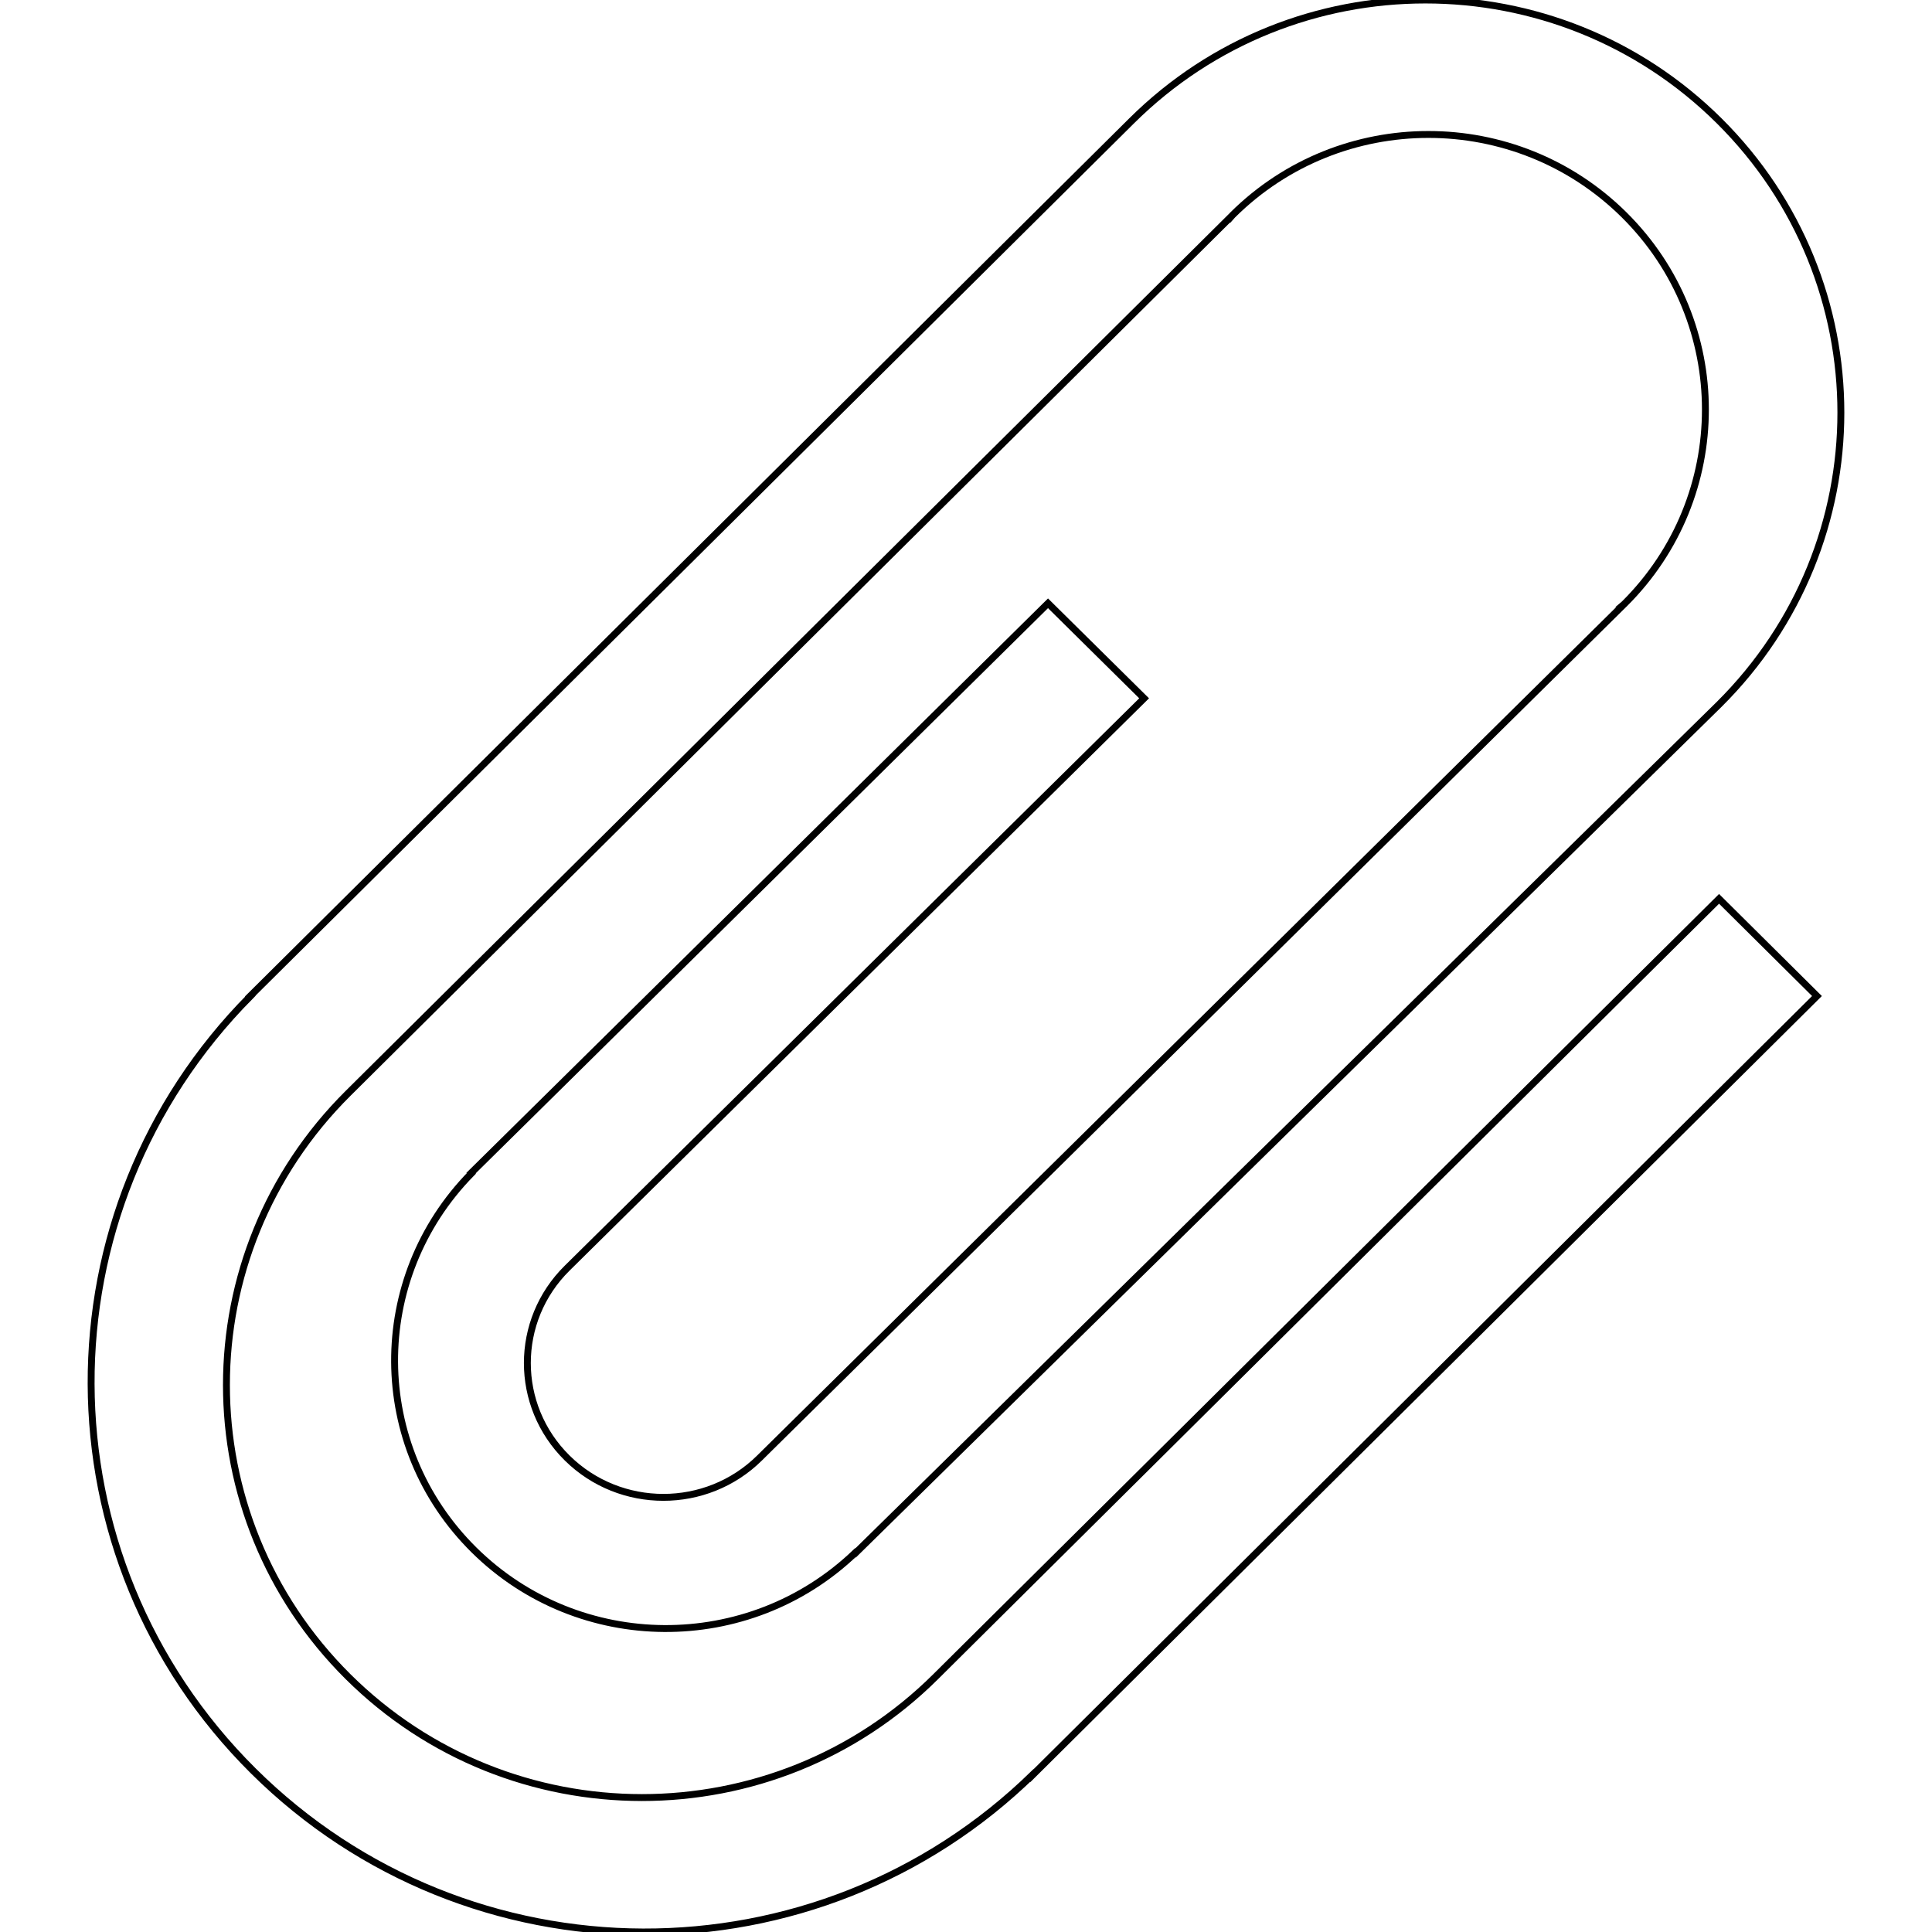
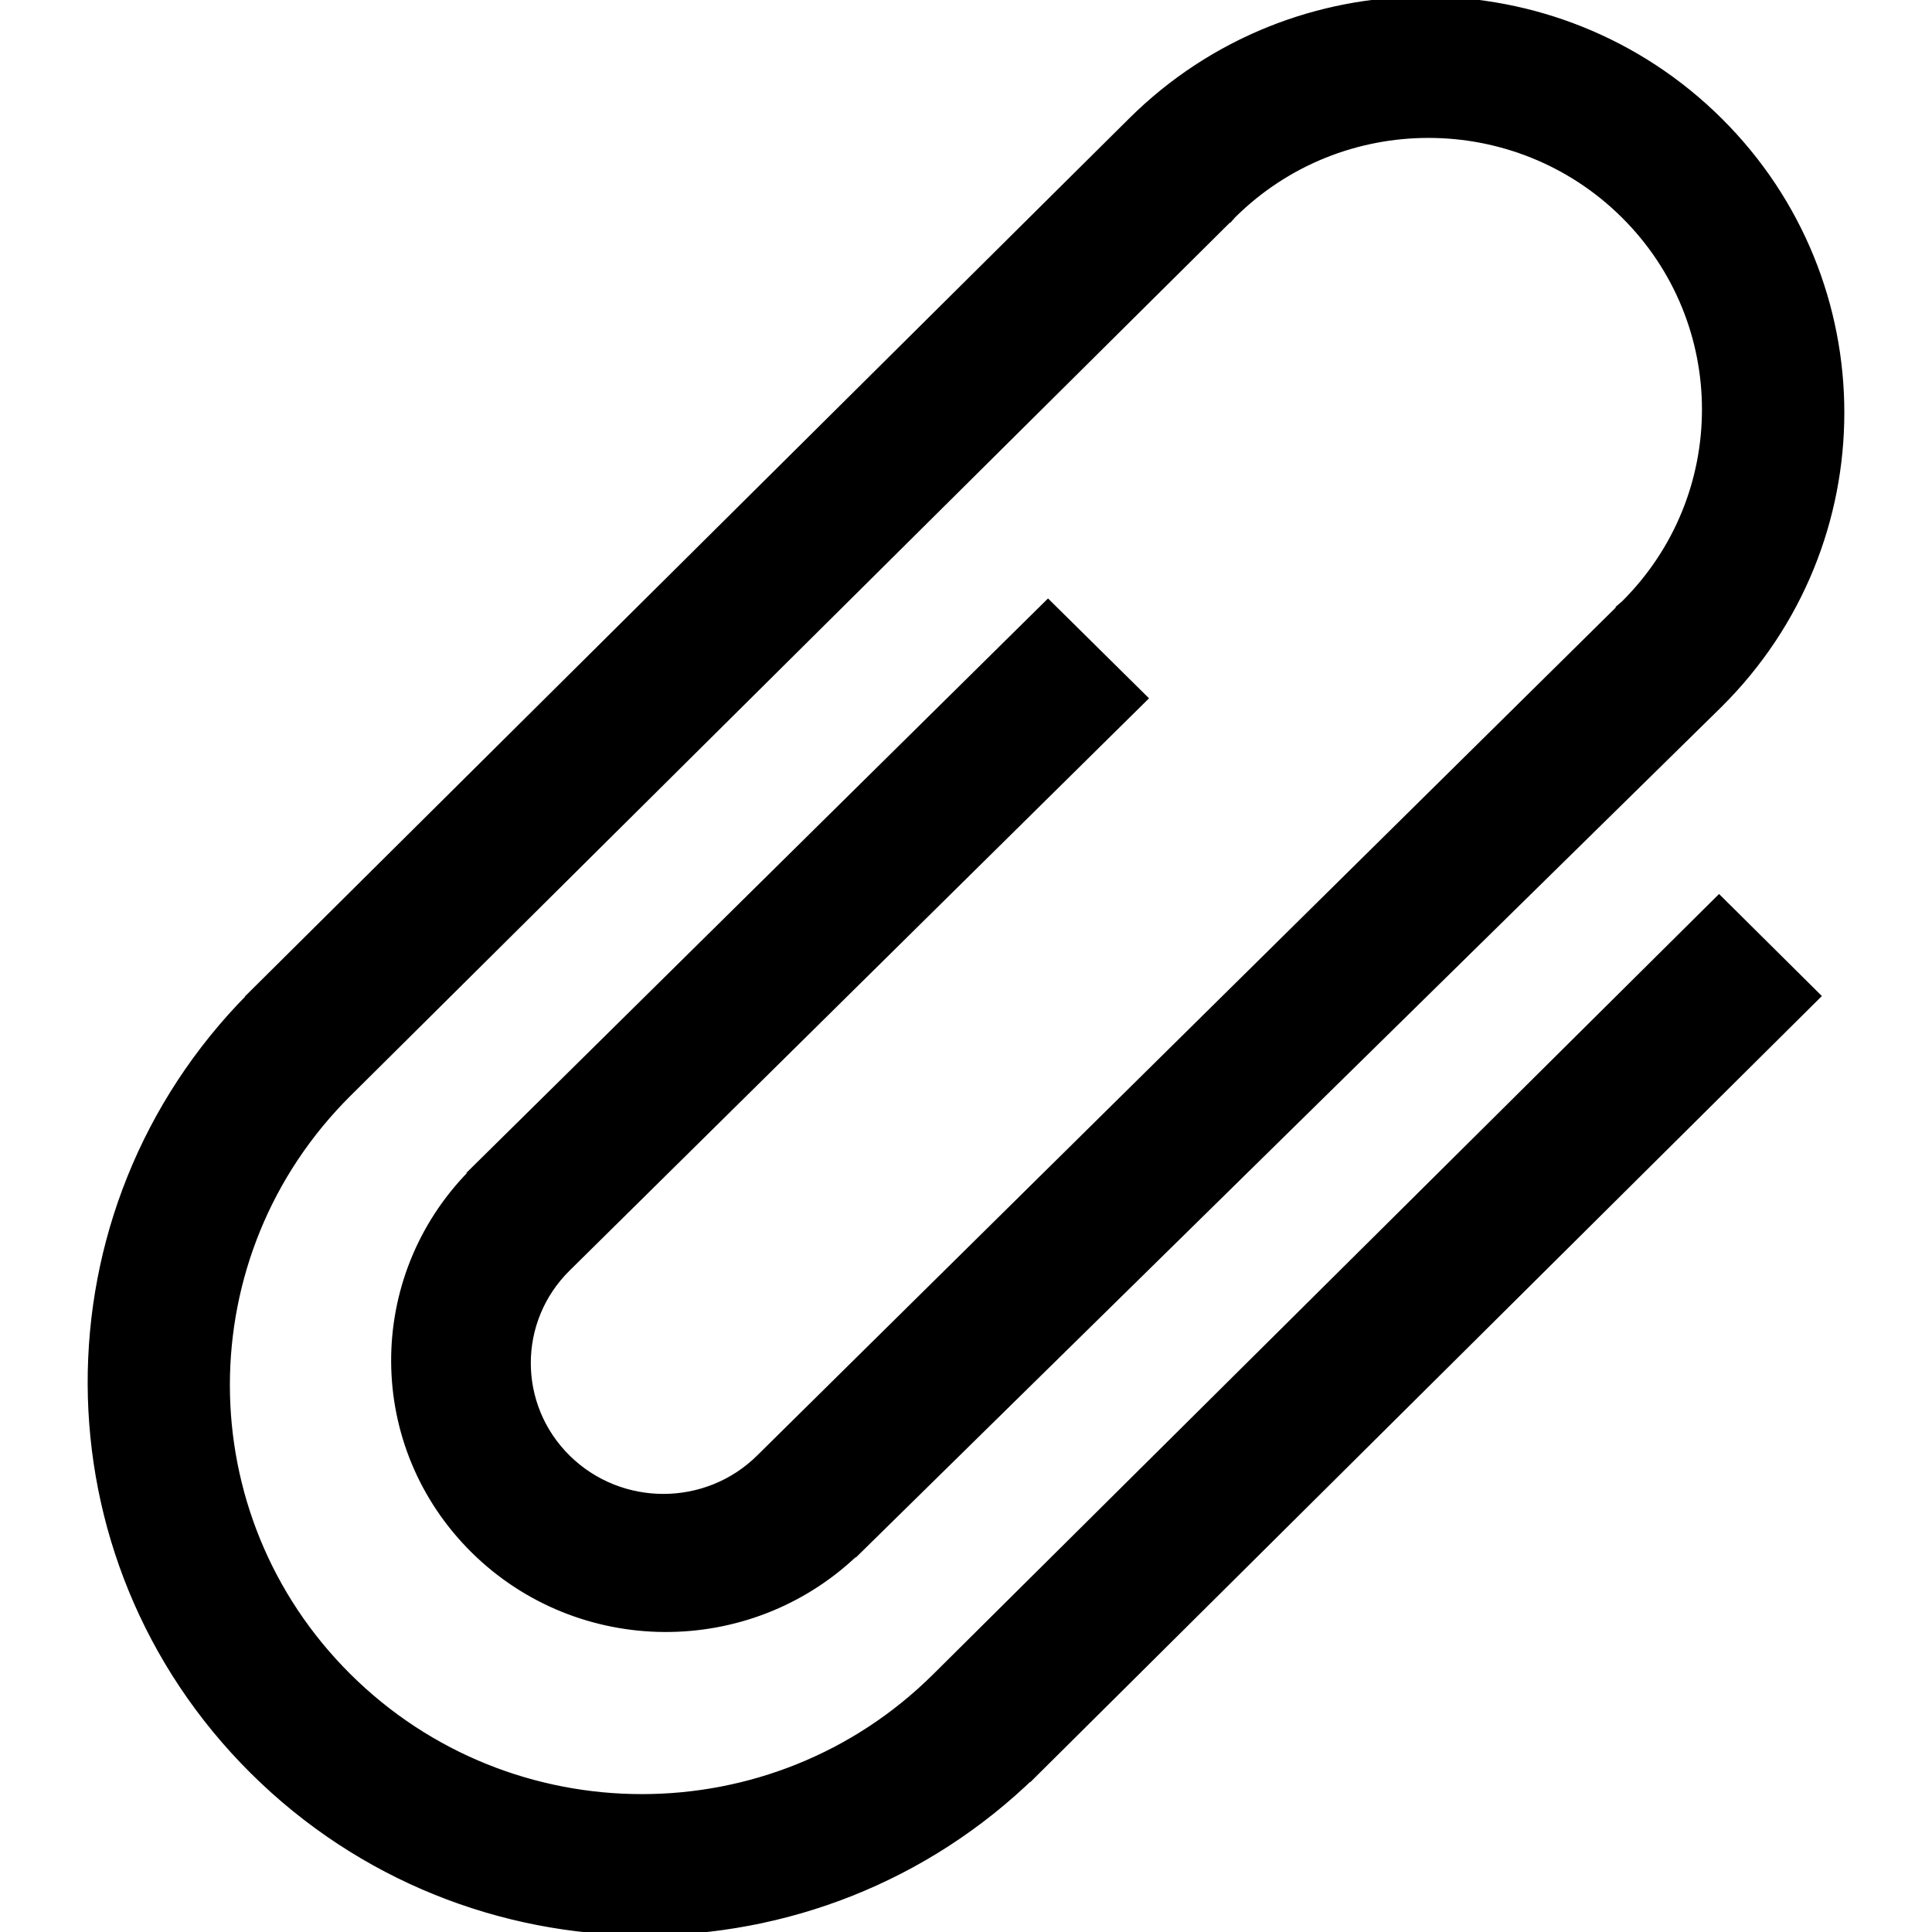
- <svg xmlns="http://www.w3.org/2000/svg" height="36px" width="36px" version="1.1" id="Layer_1" viewBox="0 0 280.067 280.067" xml:space="preserve" fill="#000000" stroke="#000000">
+ <svg xmlns="http://www.w3.org/2000/svg" height="16px" width="16px" version="1.1" id="Layer_1" viewBox="0 0 280.067 280.067" xml:space="preserve" fill="#000000" stroke="#000000">
  <g id="SVGRepo_bgCarrier" stroke-width="0" />
  <g id="SVGRepo_tracerCarrier" stroke-linecap="round" stroke-linejoin="round" />
  <g id="SVGRepo_iconCarrier">
    <g>
-       <path style="fill:#ffff;" d="M149.823,257.142c-31.398,30.698-81.882,30.576-113.105-0.429 c-31.214-30.987-31.337-81.129-0.42-112.308l-0.026-0.018L149.841,31.615l14.203-14.098c23.522-23.356,61.65-23.356,85.172,0 s23.522,61.221,0,84.586l-125.19,123.02l-0.044-0.035c-15.428,14.771-40.018,14.666-55.262-0.394 c-15.244-15.069-15.34-39.361-0.394-54.588l-0.044-0.053l13.94-13.756l69.701-68.843l13.931,13.774l-83.632,82.599 c-7.701,7.596-7.701,19.926,0,27.53s20.188,7.604,27.88,0L235.02,87.987l-0.035-0.026l0.473-0.403 c15.682-15.568,15.682-40.823,0-56.39s-41.094-15.568-56.776,0l-0.42,0.473l-0.026-0.018l-14.194,14.089L50.466,158.485 c-23.522,23.356-23.522,61.221,0,84.577s61.659,23.356,85.163,0l99.375-98.675l14.194-14.089l14.194,14.089l-14.194,14.098 l-99.357,98.675C149.841,257.159,149.823,257.142,149.823,257.142z" />
+       <path style="fill:#000000;" d="M149.823,257.142c-31.398,30.698-81.882,30.576-113.105-0.429 c-31.214-30.987-31.337-81.129-0.42-112.308l-0.026-0.018L149.841,31.615l14.203-14.098c23.522-23.356,61.65-23.356,85.172,0 s23.522,61.221,0,84.586l-125.19,123.02l-0.044-0.035c-15.428,14.771-40.018,14.666-55.262-0.394 c-15.244-15.069-15.34-39.361-0.394-54.588l-0.044-0.053l13.94-13.756l69.701-68.843l13.931,13.774l-83.632,82.599 c-7.701,7.596-7.701,19.926,0,27.53s20.188,7.604,27.88,0L235.02,87.987l-0.035-0.026l0.473-0.403 c15.682-15.568,15.682-40.823,0-56.39s-41.094-15.568-56.776,0l-0.42,0.473l-0.026-0.018l-14.194,14.089L50.466,158.485 c-23.522,23.356-23.522,61.221,0,84.577s61.659,23.356,85.163,0l99.375-98.675l14.194-14.089l14.194,14.089l-14.194,14.098 l-99.357,98.675C149.841,257.159,149.823,257.142,149.823,257.142z" />
    </g>
  </g>
</svg>
